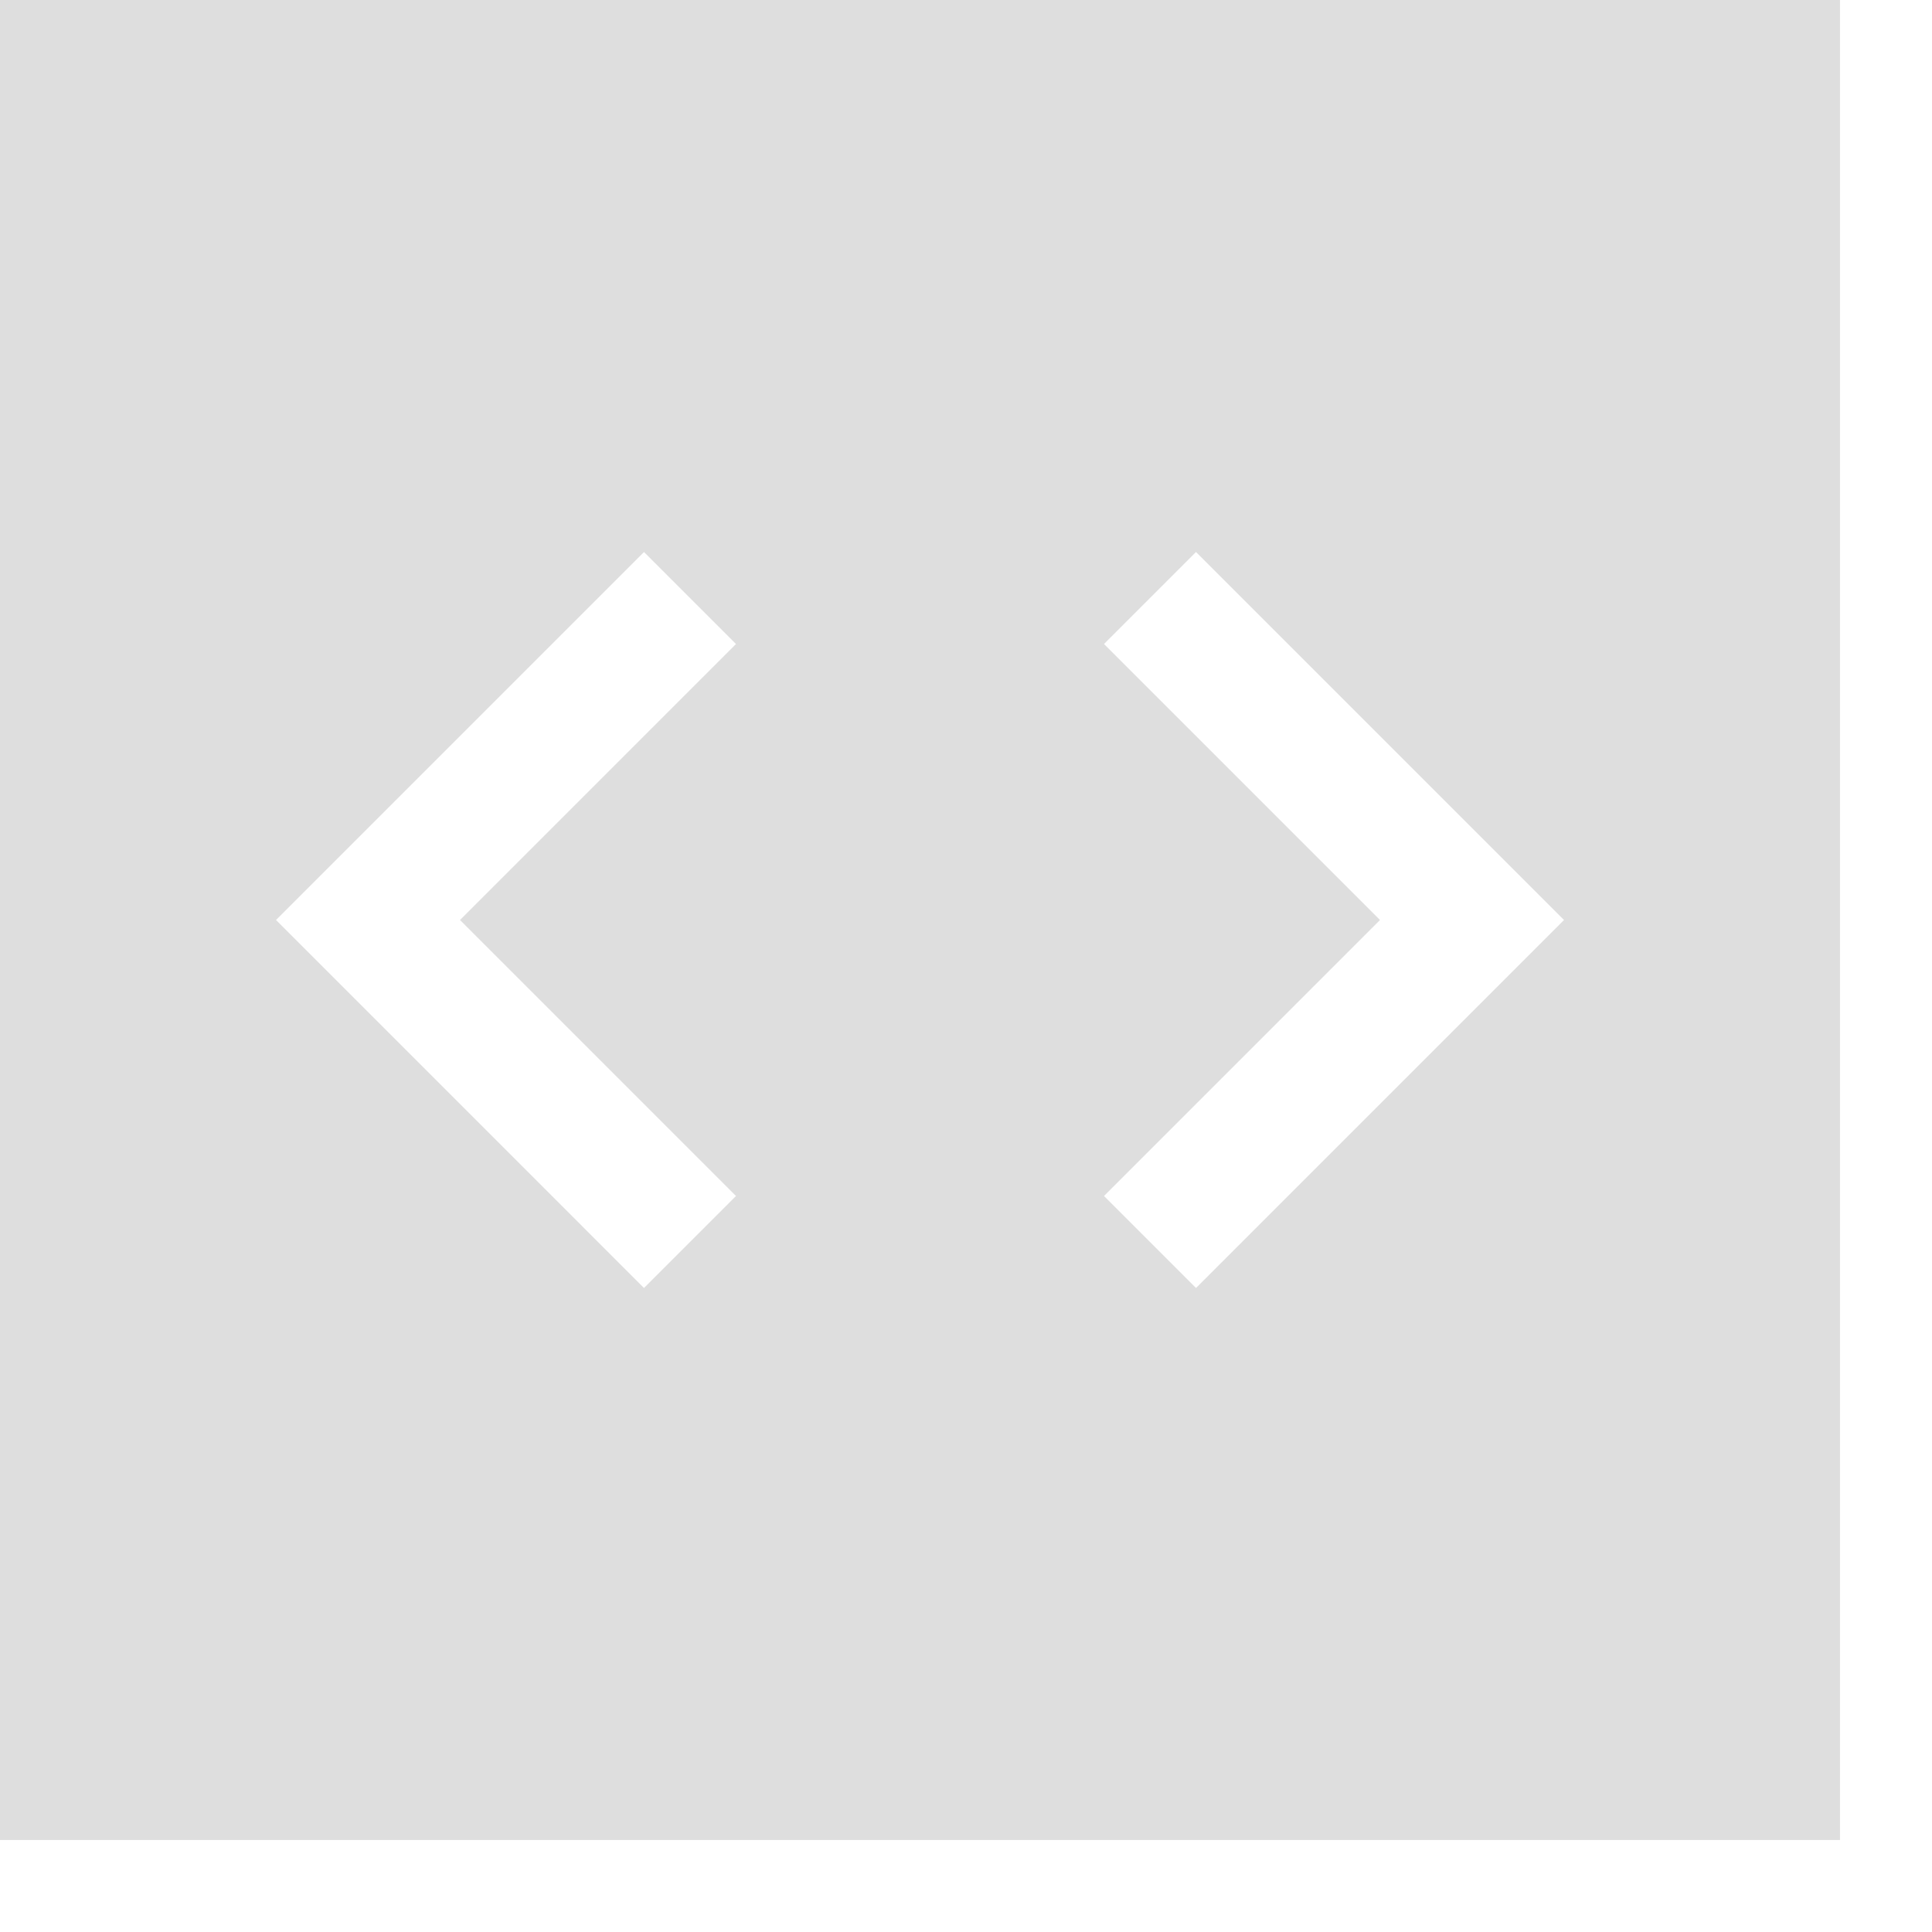
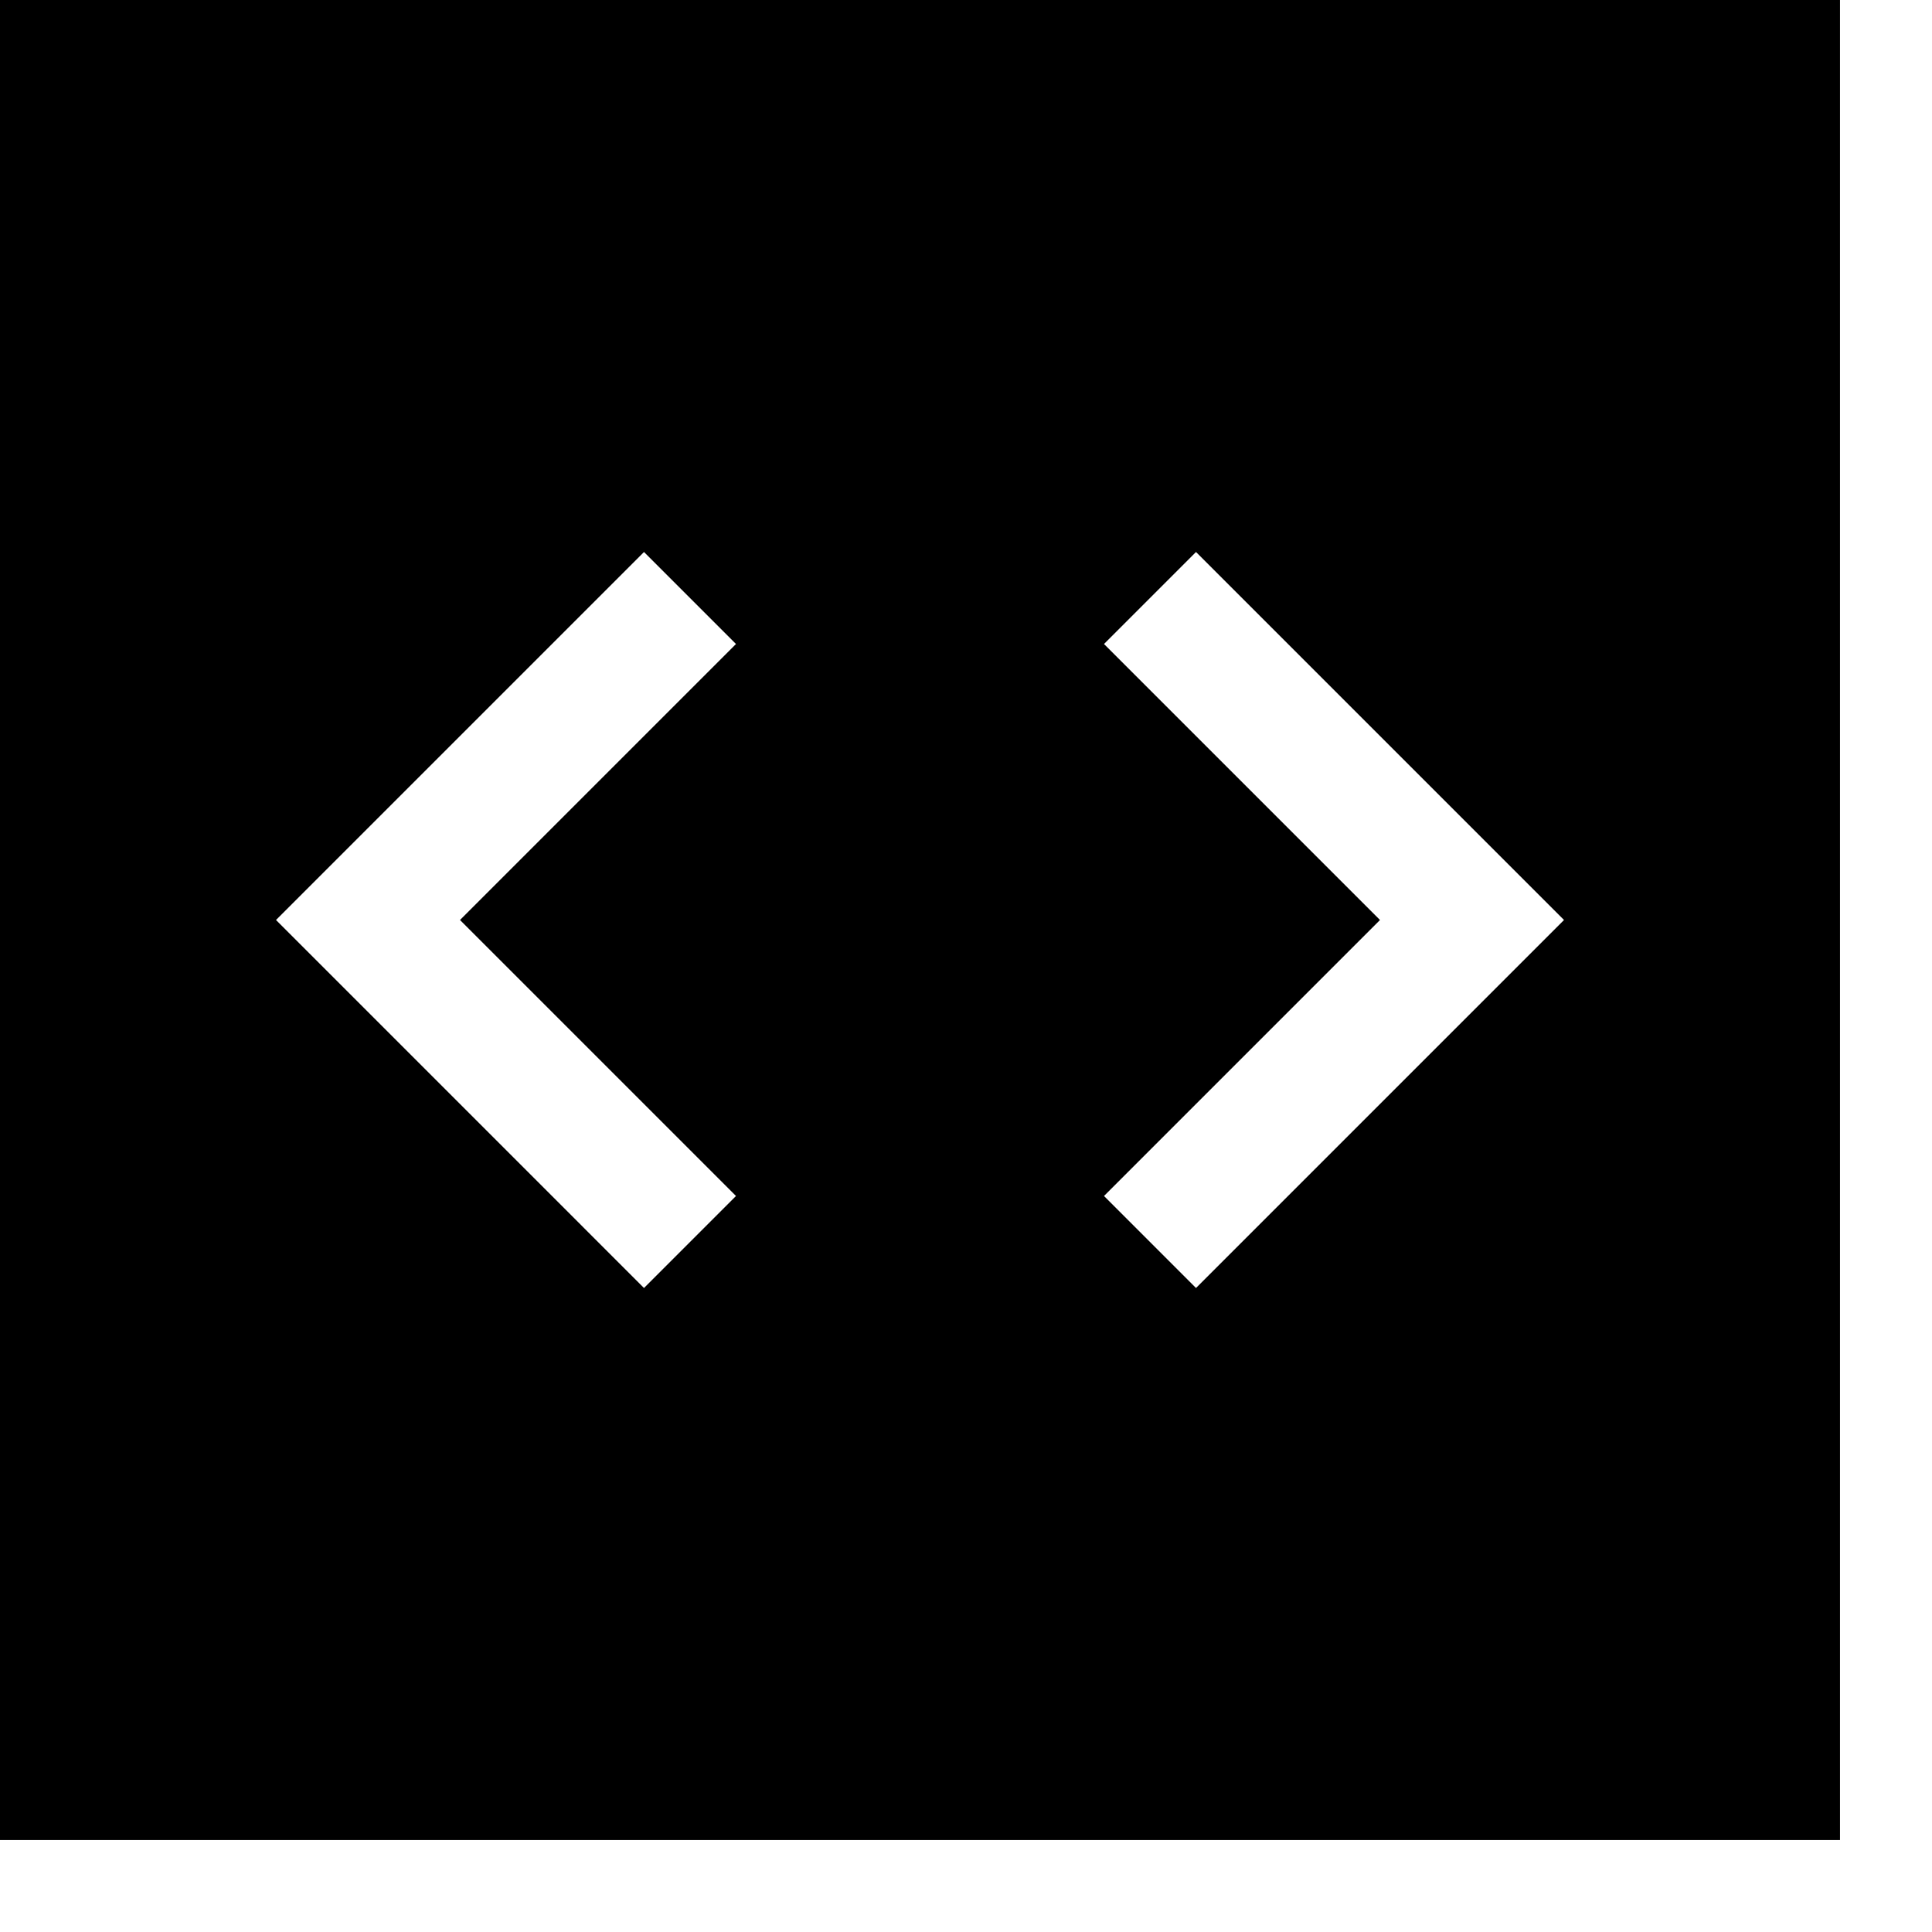
<svg xmlns="http://www.w3.org/2000/svg" version="1.1" width="21" height="21">
  <g transform="translate(0, 0)">
-     <path fill="#DEDEDE" d="M0,0v20h20V0H0z M8,13l-1,1l-4-4l4-4l1,1l-3,3L8,13z M13,14l-1-1l3-3l-3-3l1-1l4,4L13,14z" />
+     <path fill="#000000" d="M0,0v20h20V0H0z M8,13l-1,1l-4-4l4-4l1,1l-3,3L8,13z M13,14l-1-1l3-3l-3-3l1-1l4,4L13,14z" />
  </g>
</svg>
